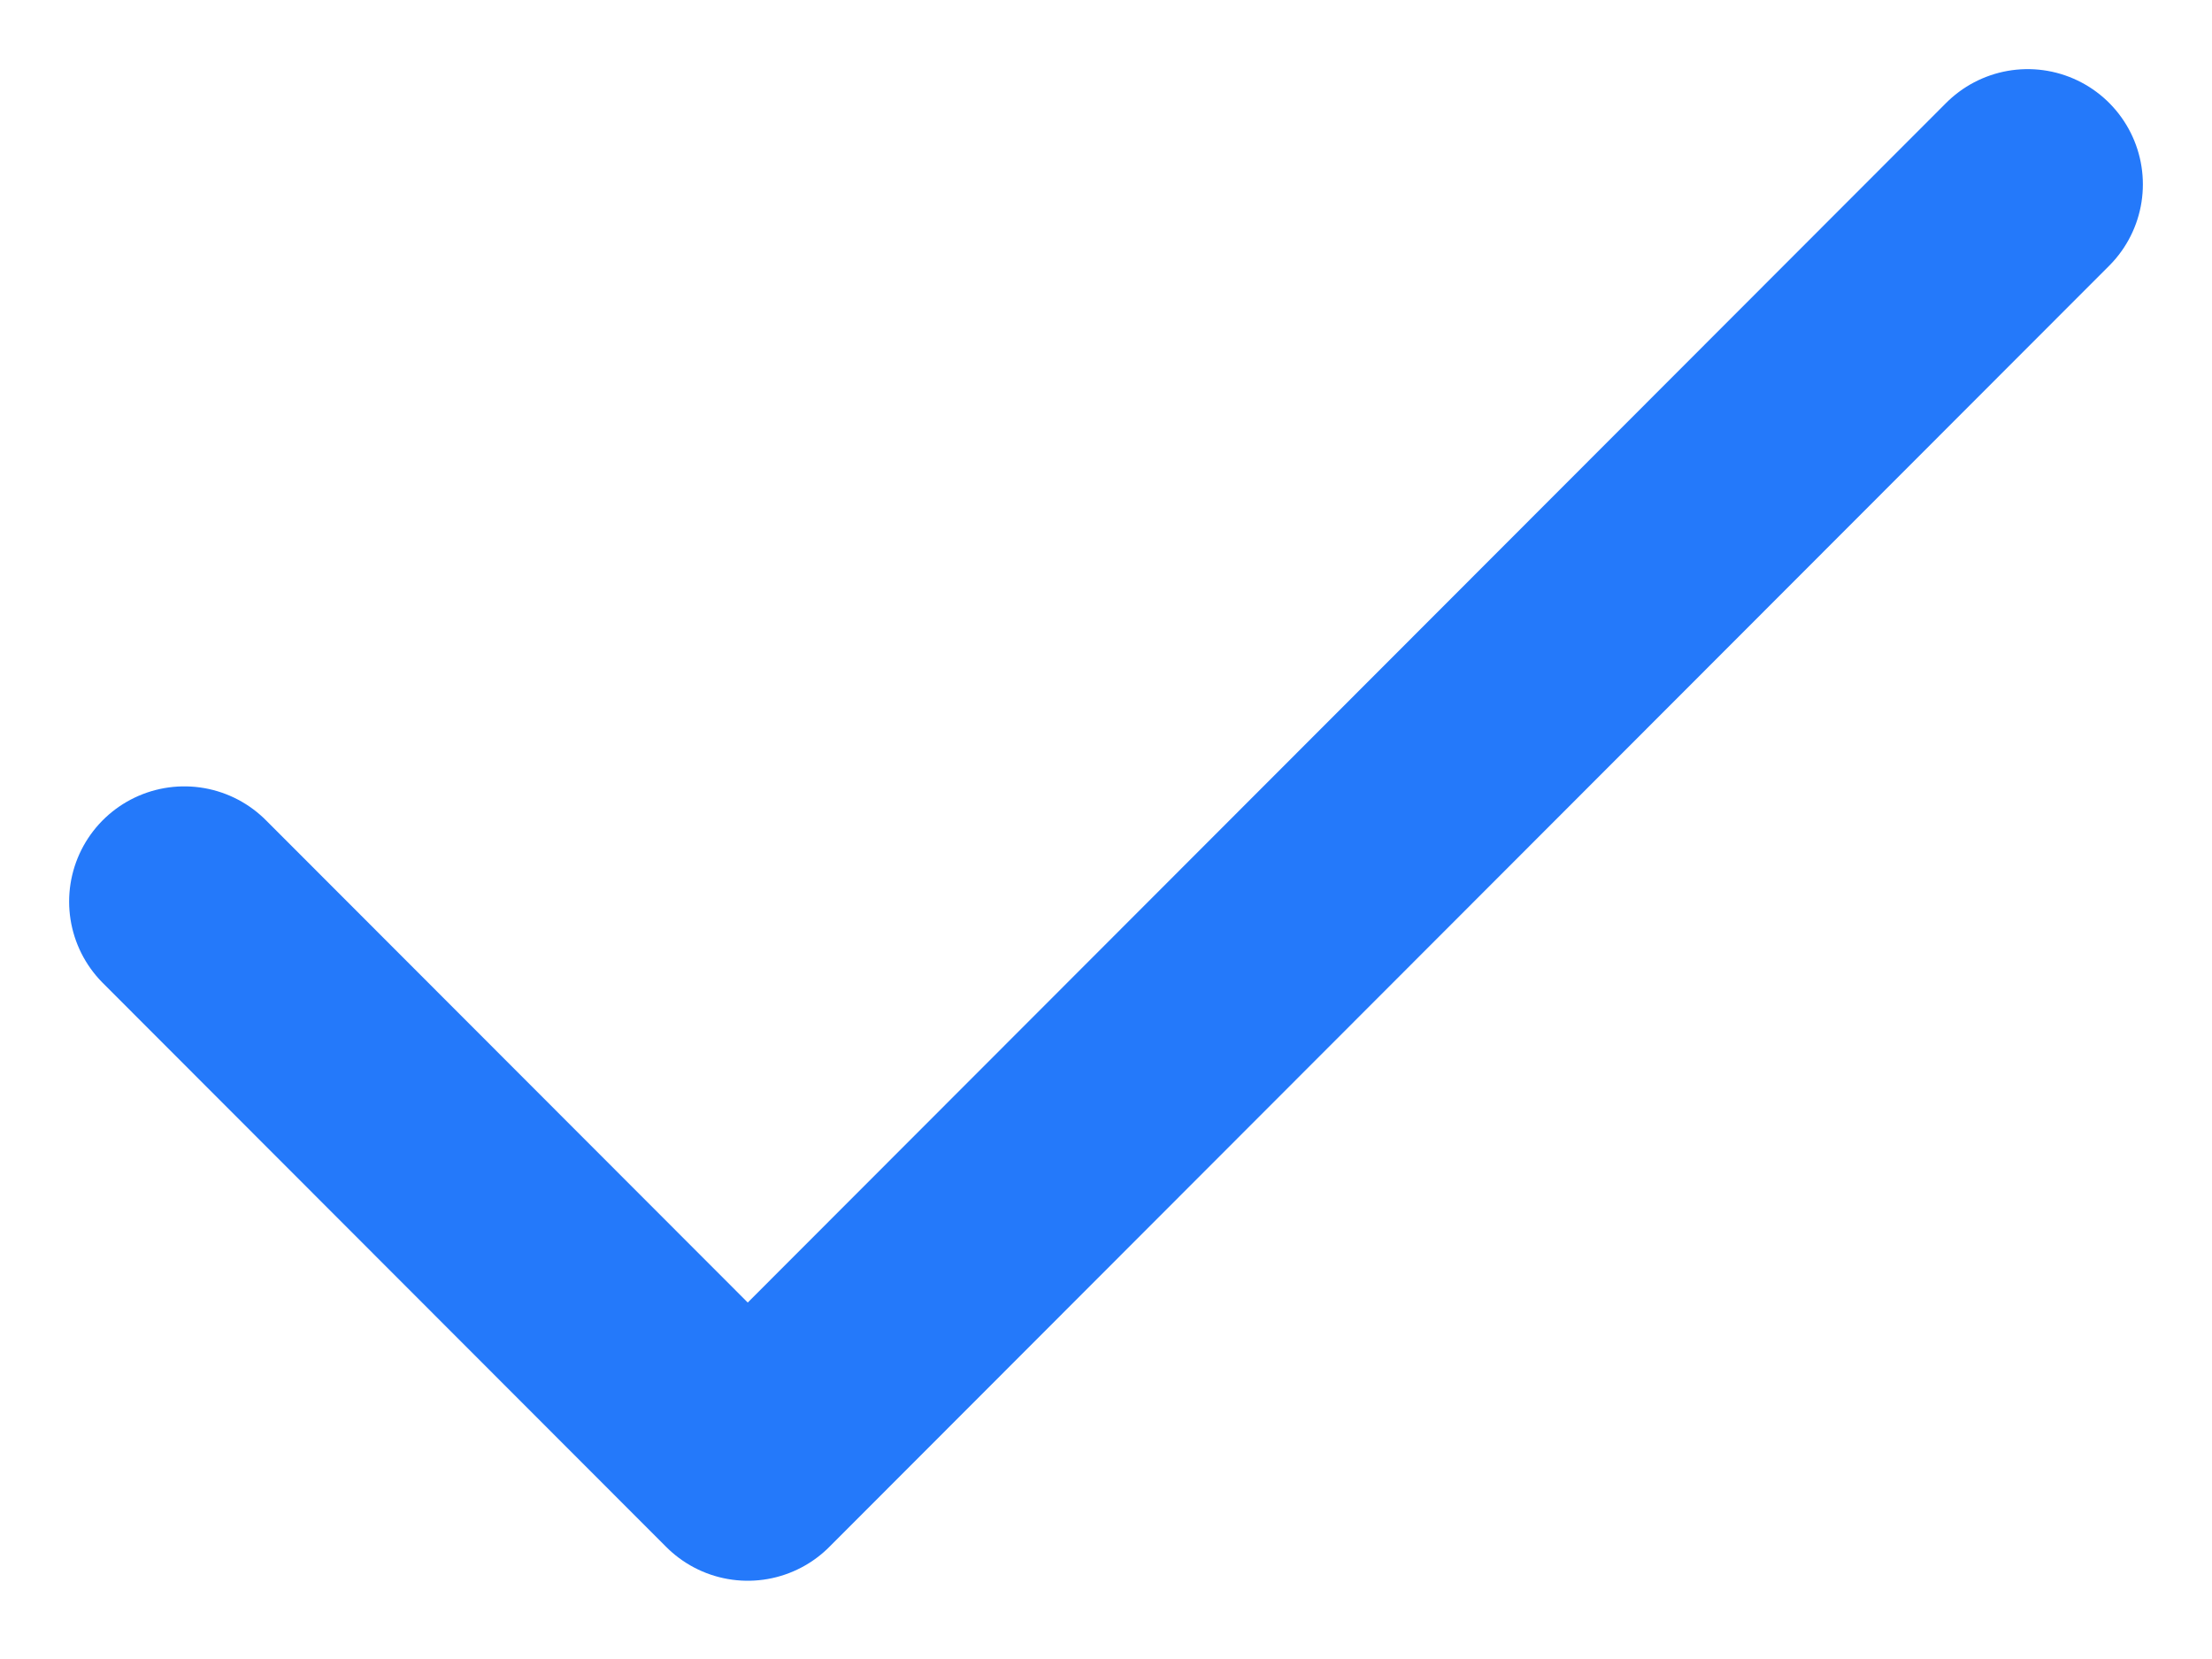
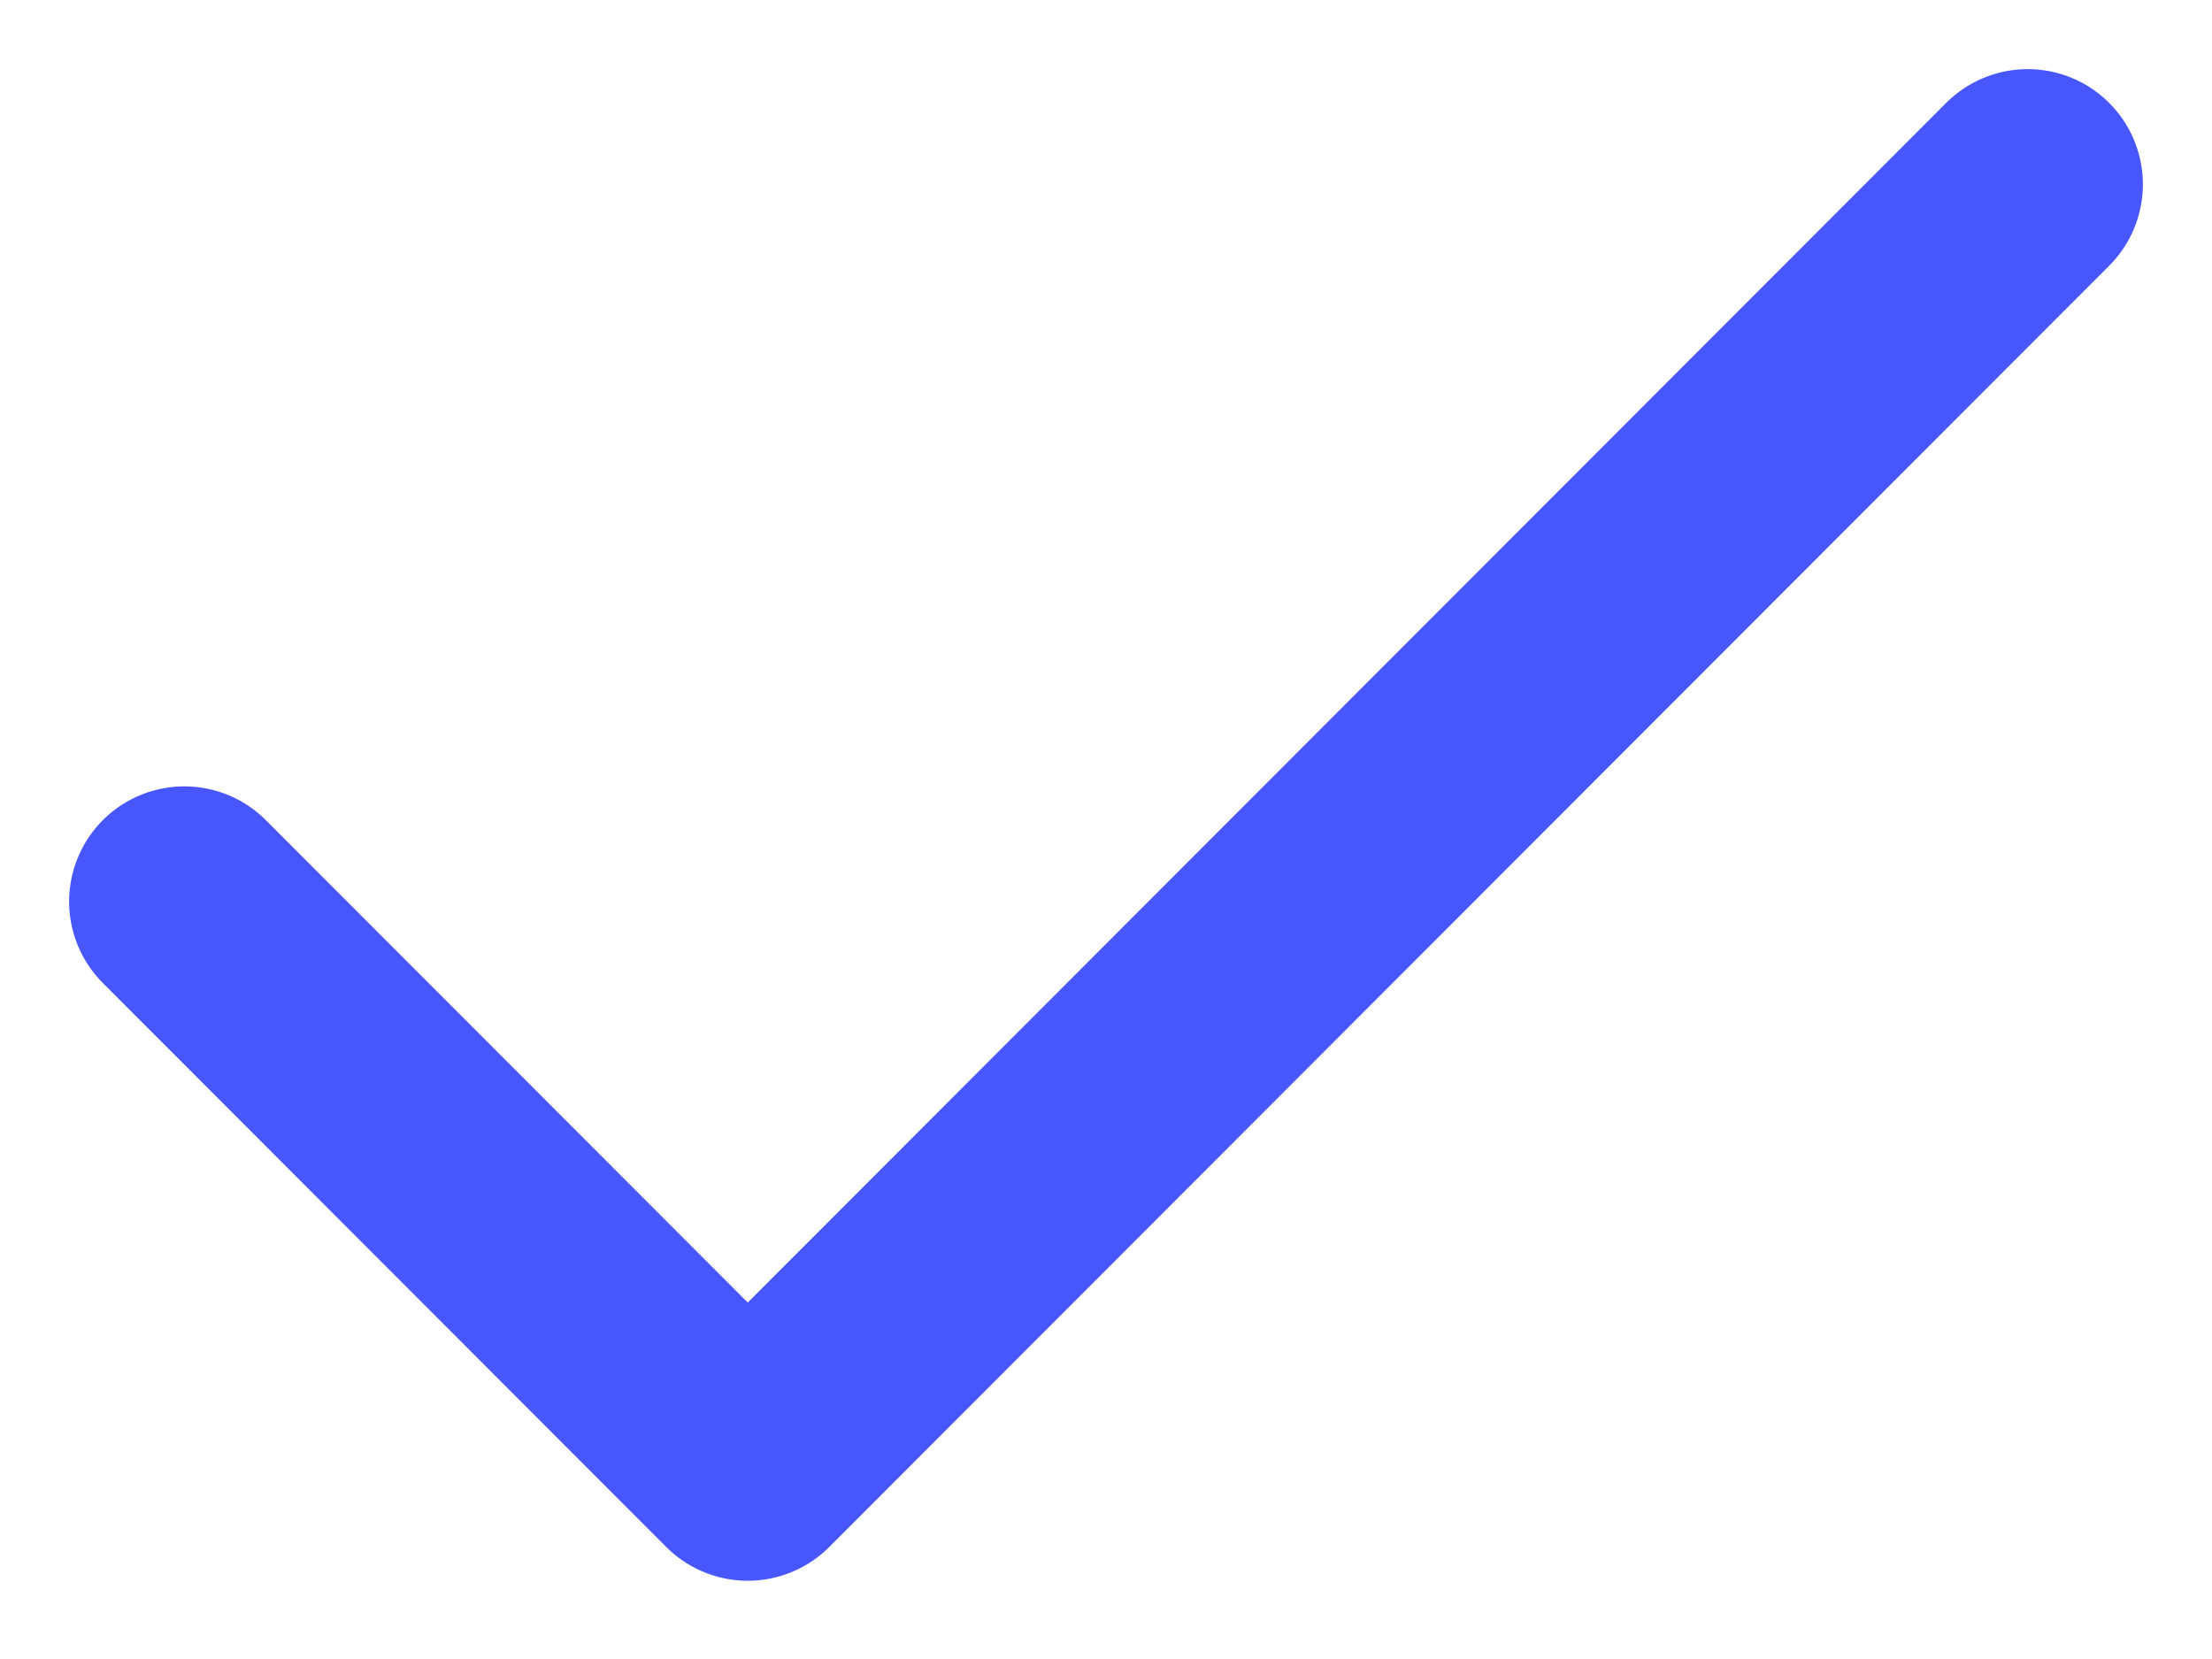
<svg xmlns="http://www.w3.org/2000/svg" width="24" height="18" viewBox="0 0 24 18" fill="none">
-   <path d="M2 9.782L8.113 15.901L22 2" stroke="#2479FA" stroke-width="2.5" stroke-linecap="round" stroke-linejoin="round" />
+   <path d="M2 9.782L8.113 15.901L22 2" stroke="#4856fd" stroke-width="2.5" stroke-linecap="round" stroke-linejoin="round" />
</svg>
